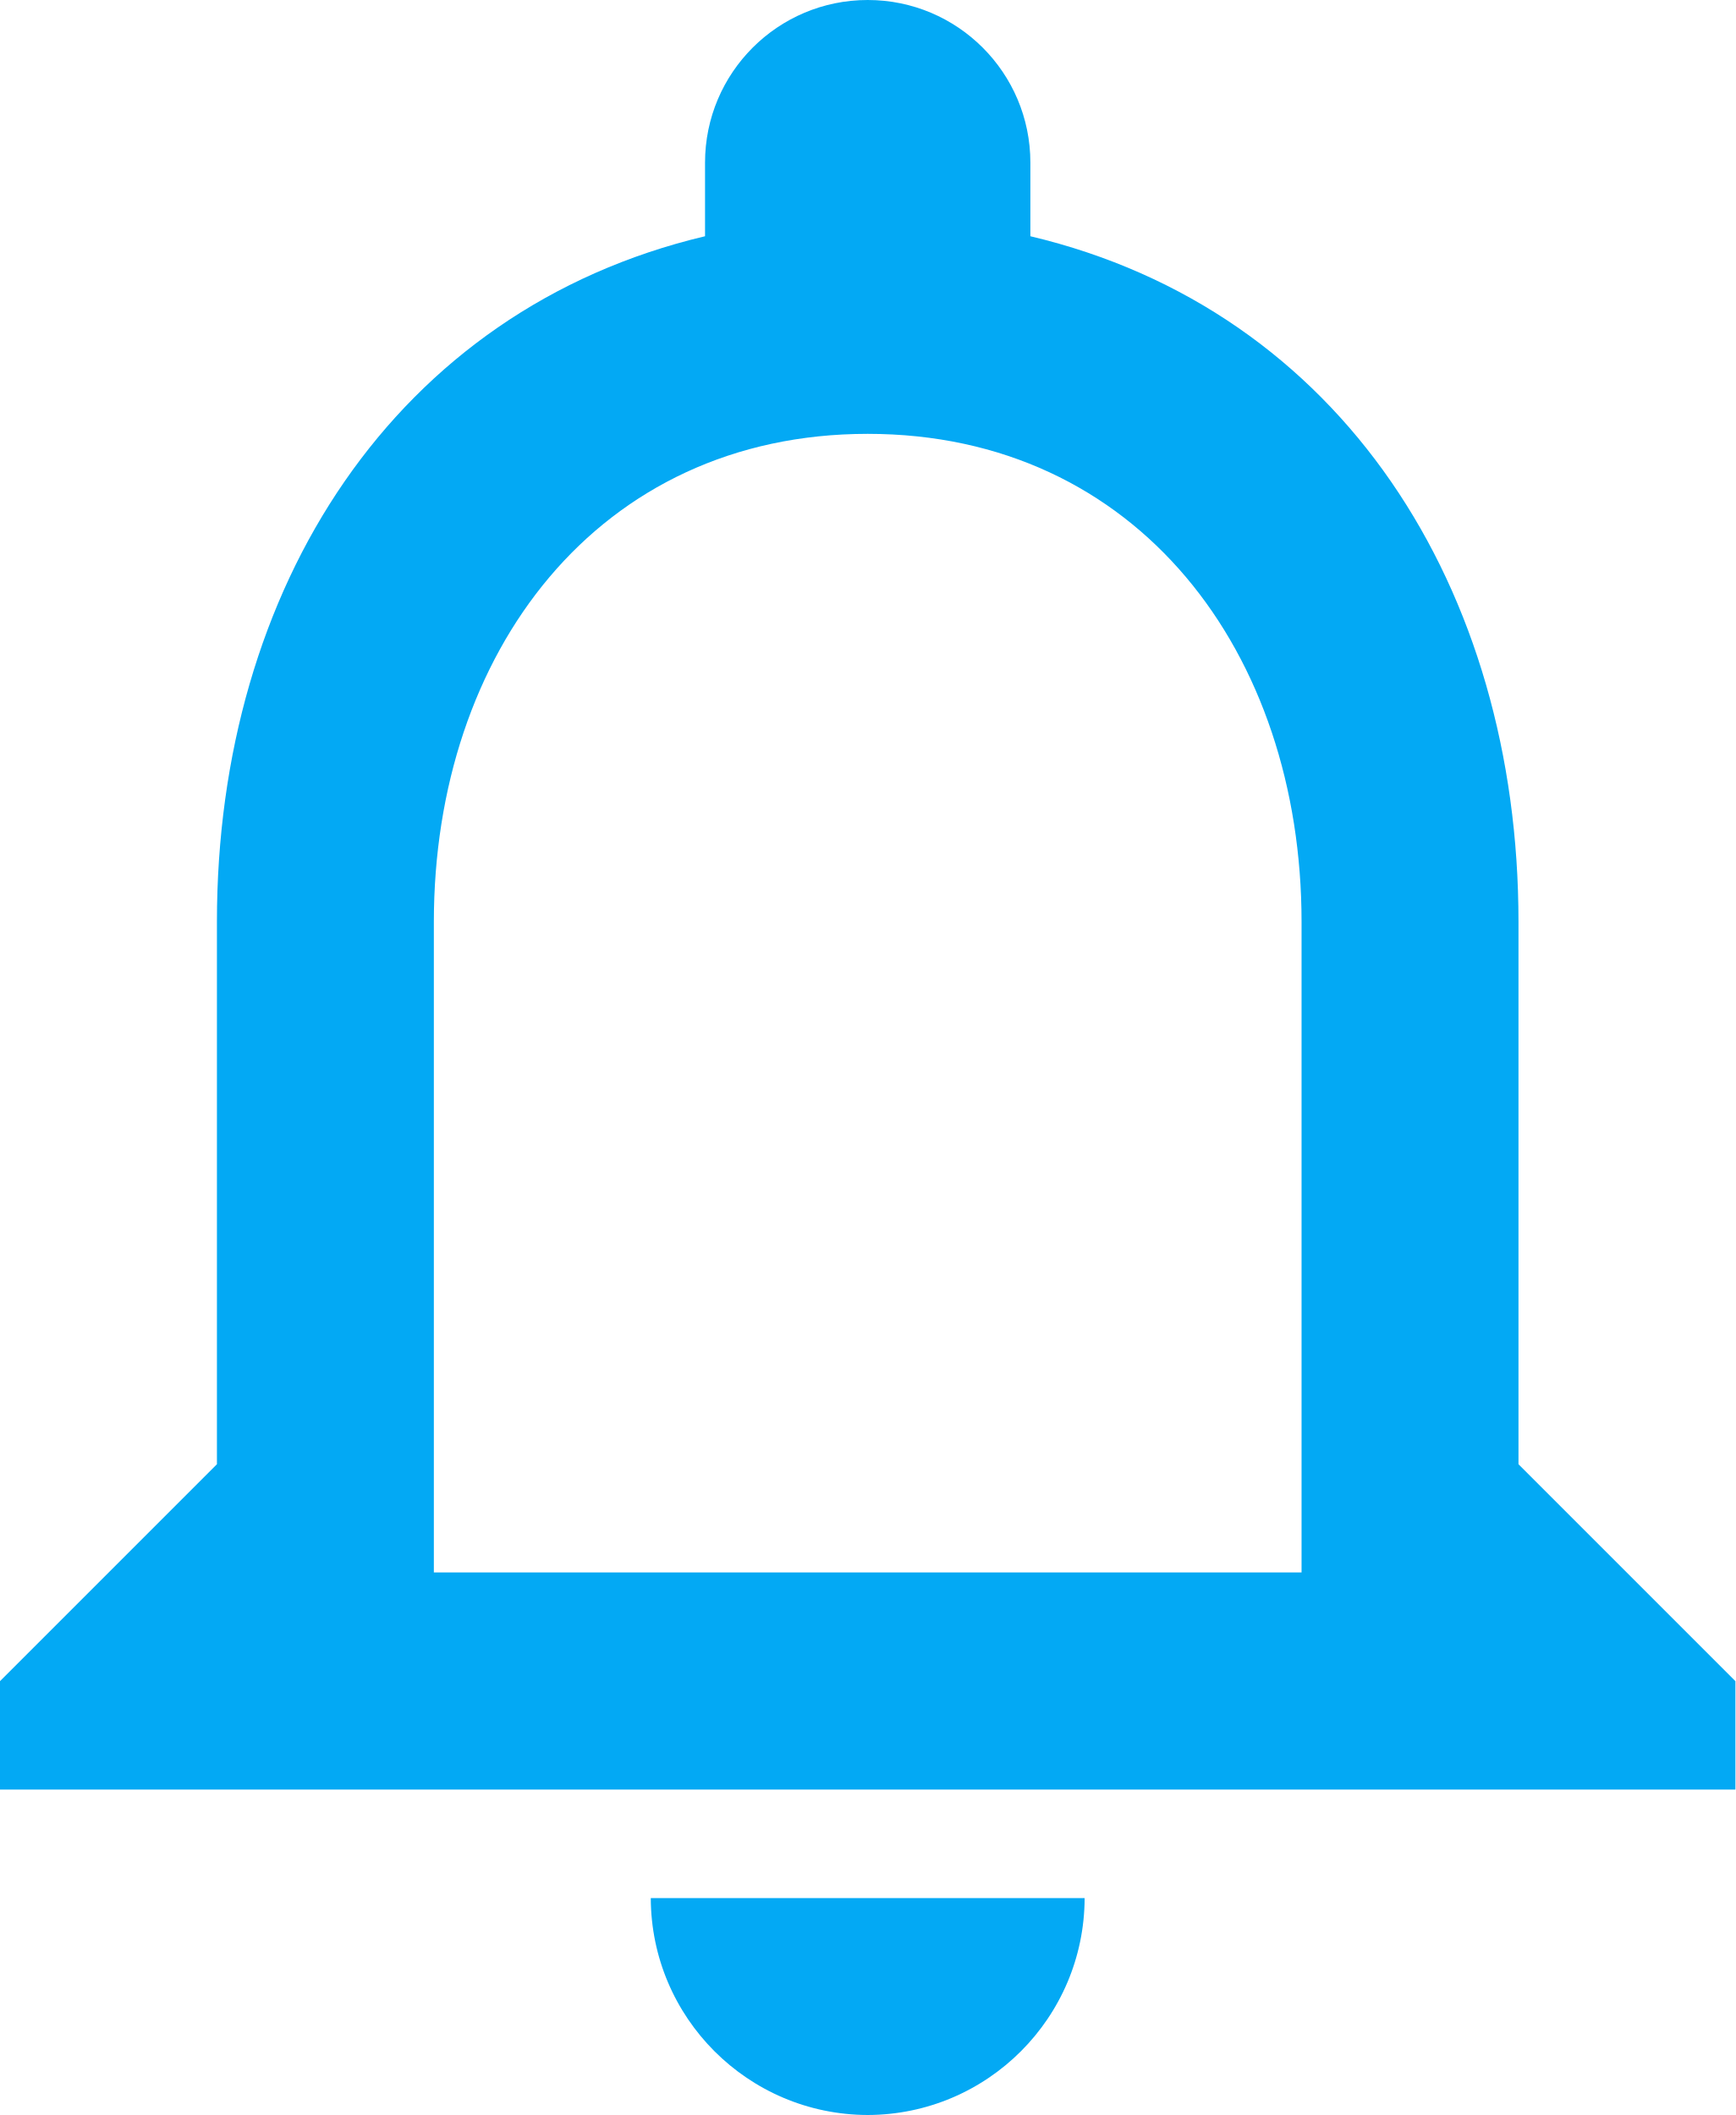
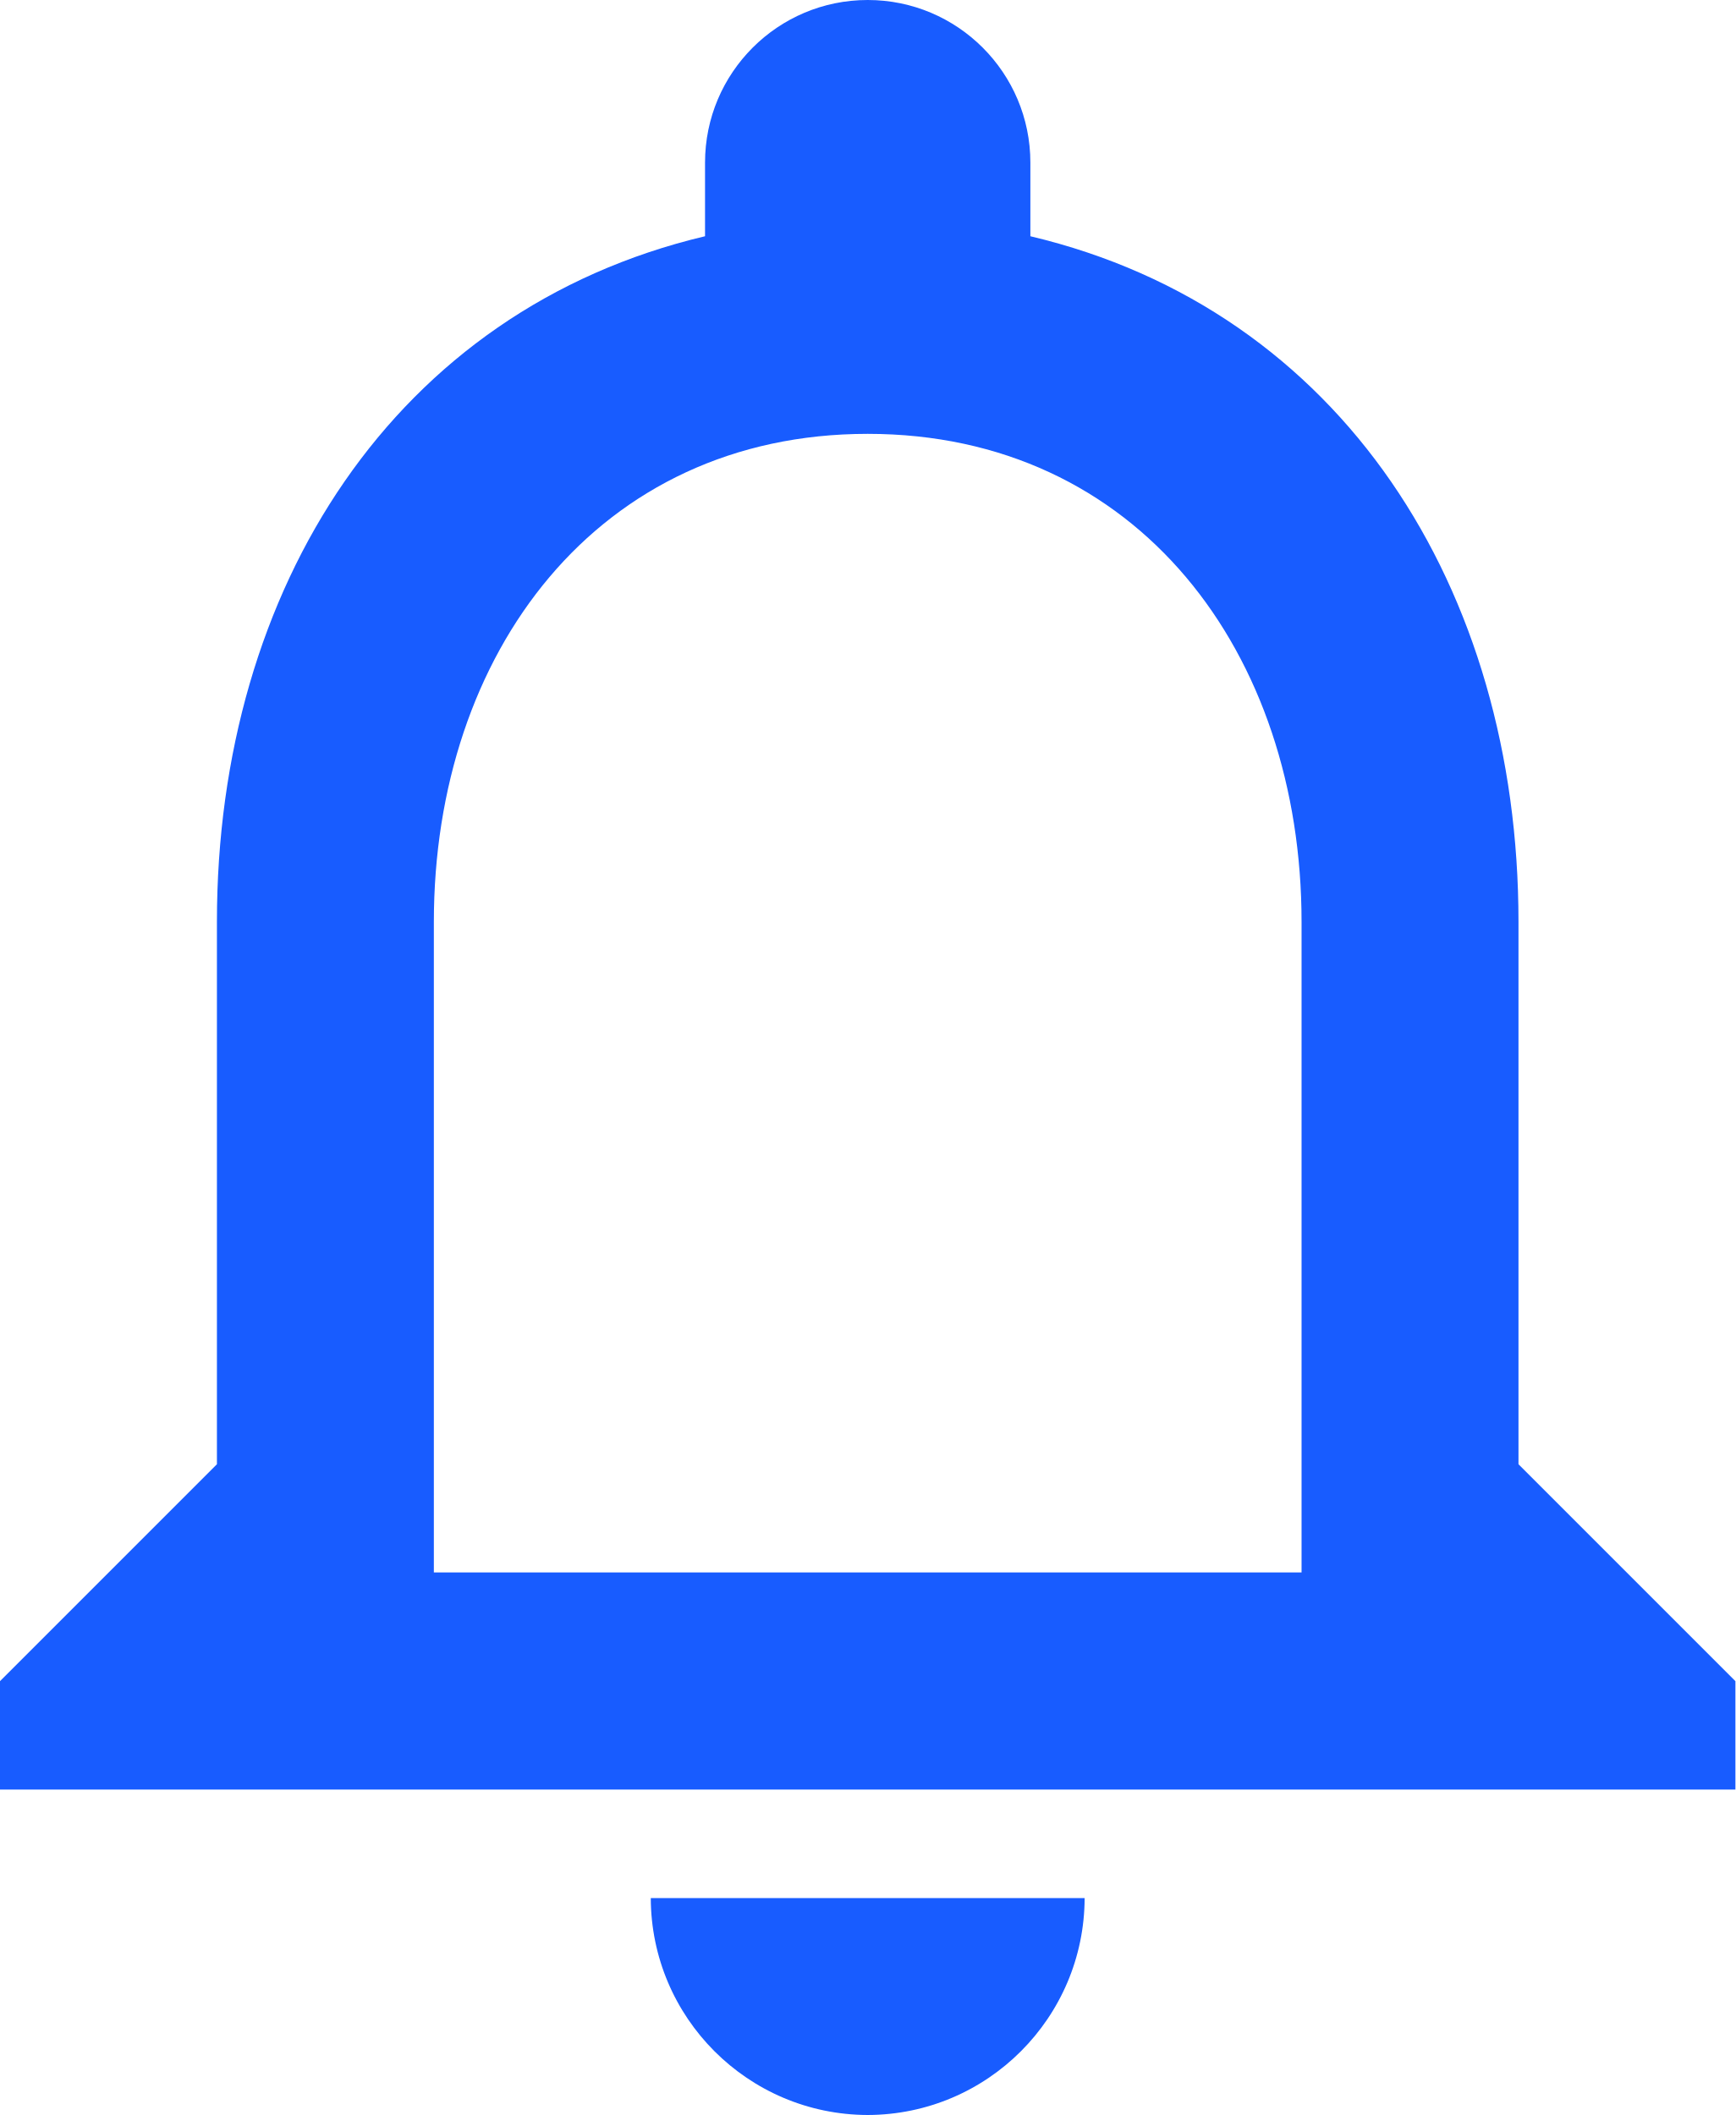
<svg xmlns="http://www.w3.org/2000/svg" width="18.872" height="23" viewBox="0 0 18.872 23">
-   <path id="ic_notifications_none_24px" d="M13.436,25.5a2.366,2.366,0,0,0,2.359-2.359H11.077A2.366,2.366,0,0,0,13.436,25.5Zm7.077-7.077v-5.9c0-3.621-1.923-6.652-5.308-7.454v-.8a1.769,1.769,0,1,0-3.538,0v.8c-3.373.8-5.308,3.822-5.308,7.454v5.9L4,20.782v1.179H22.872V20.782ZM18.154,19.6H8.718V12.526c0-2.925,1.781-5.308,4.718-5.308s4.718,2.383,4.718,5.308Z" transform="translate(-4 -2.5)" fill="#03a9f4" />
+   <path id="ic_notifications_none_24px" d="M13.436,25.5a2.366,2.366,0,0,0,2.359-2.359H11.077A2.366,2.366,0,0,0,13.436,25.5Zm7.077-7.077v-5.9c0-3.621-1.923-6.652-5.308-7.454v-.8a1.769,1.769,0,1,0-3.538,0v.8c-3.373.8-5.308,3.822-5.308,7.454v5.9L4,20.782v1.179H22.872V20.782ZM18.154,19.6H8.718V12.526c0-2.925,1.781-5.308,4.718-5.308s4.718,2.383,4.718,5.308Z" transform="translate(-4 -2.5)" fill="#185CFF" />
</svg>
